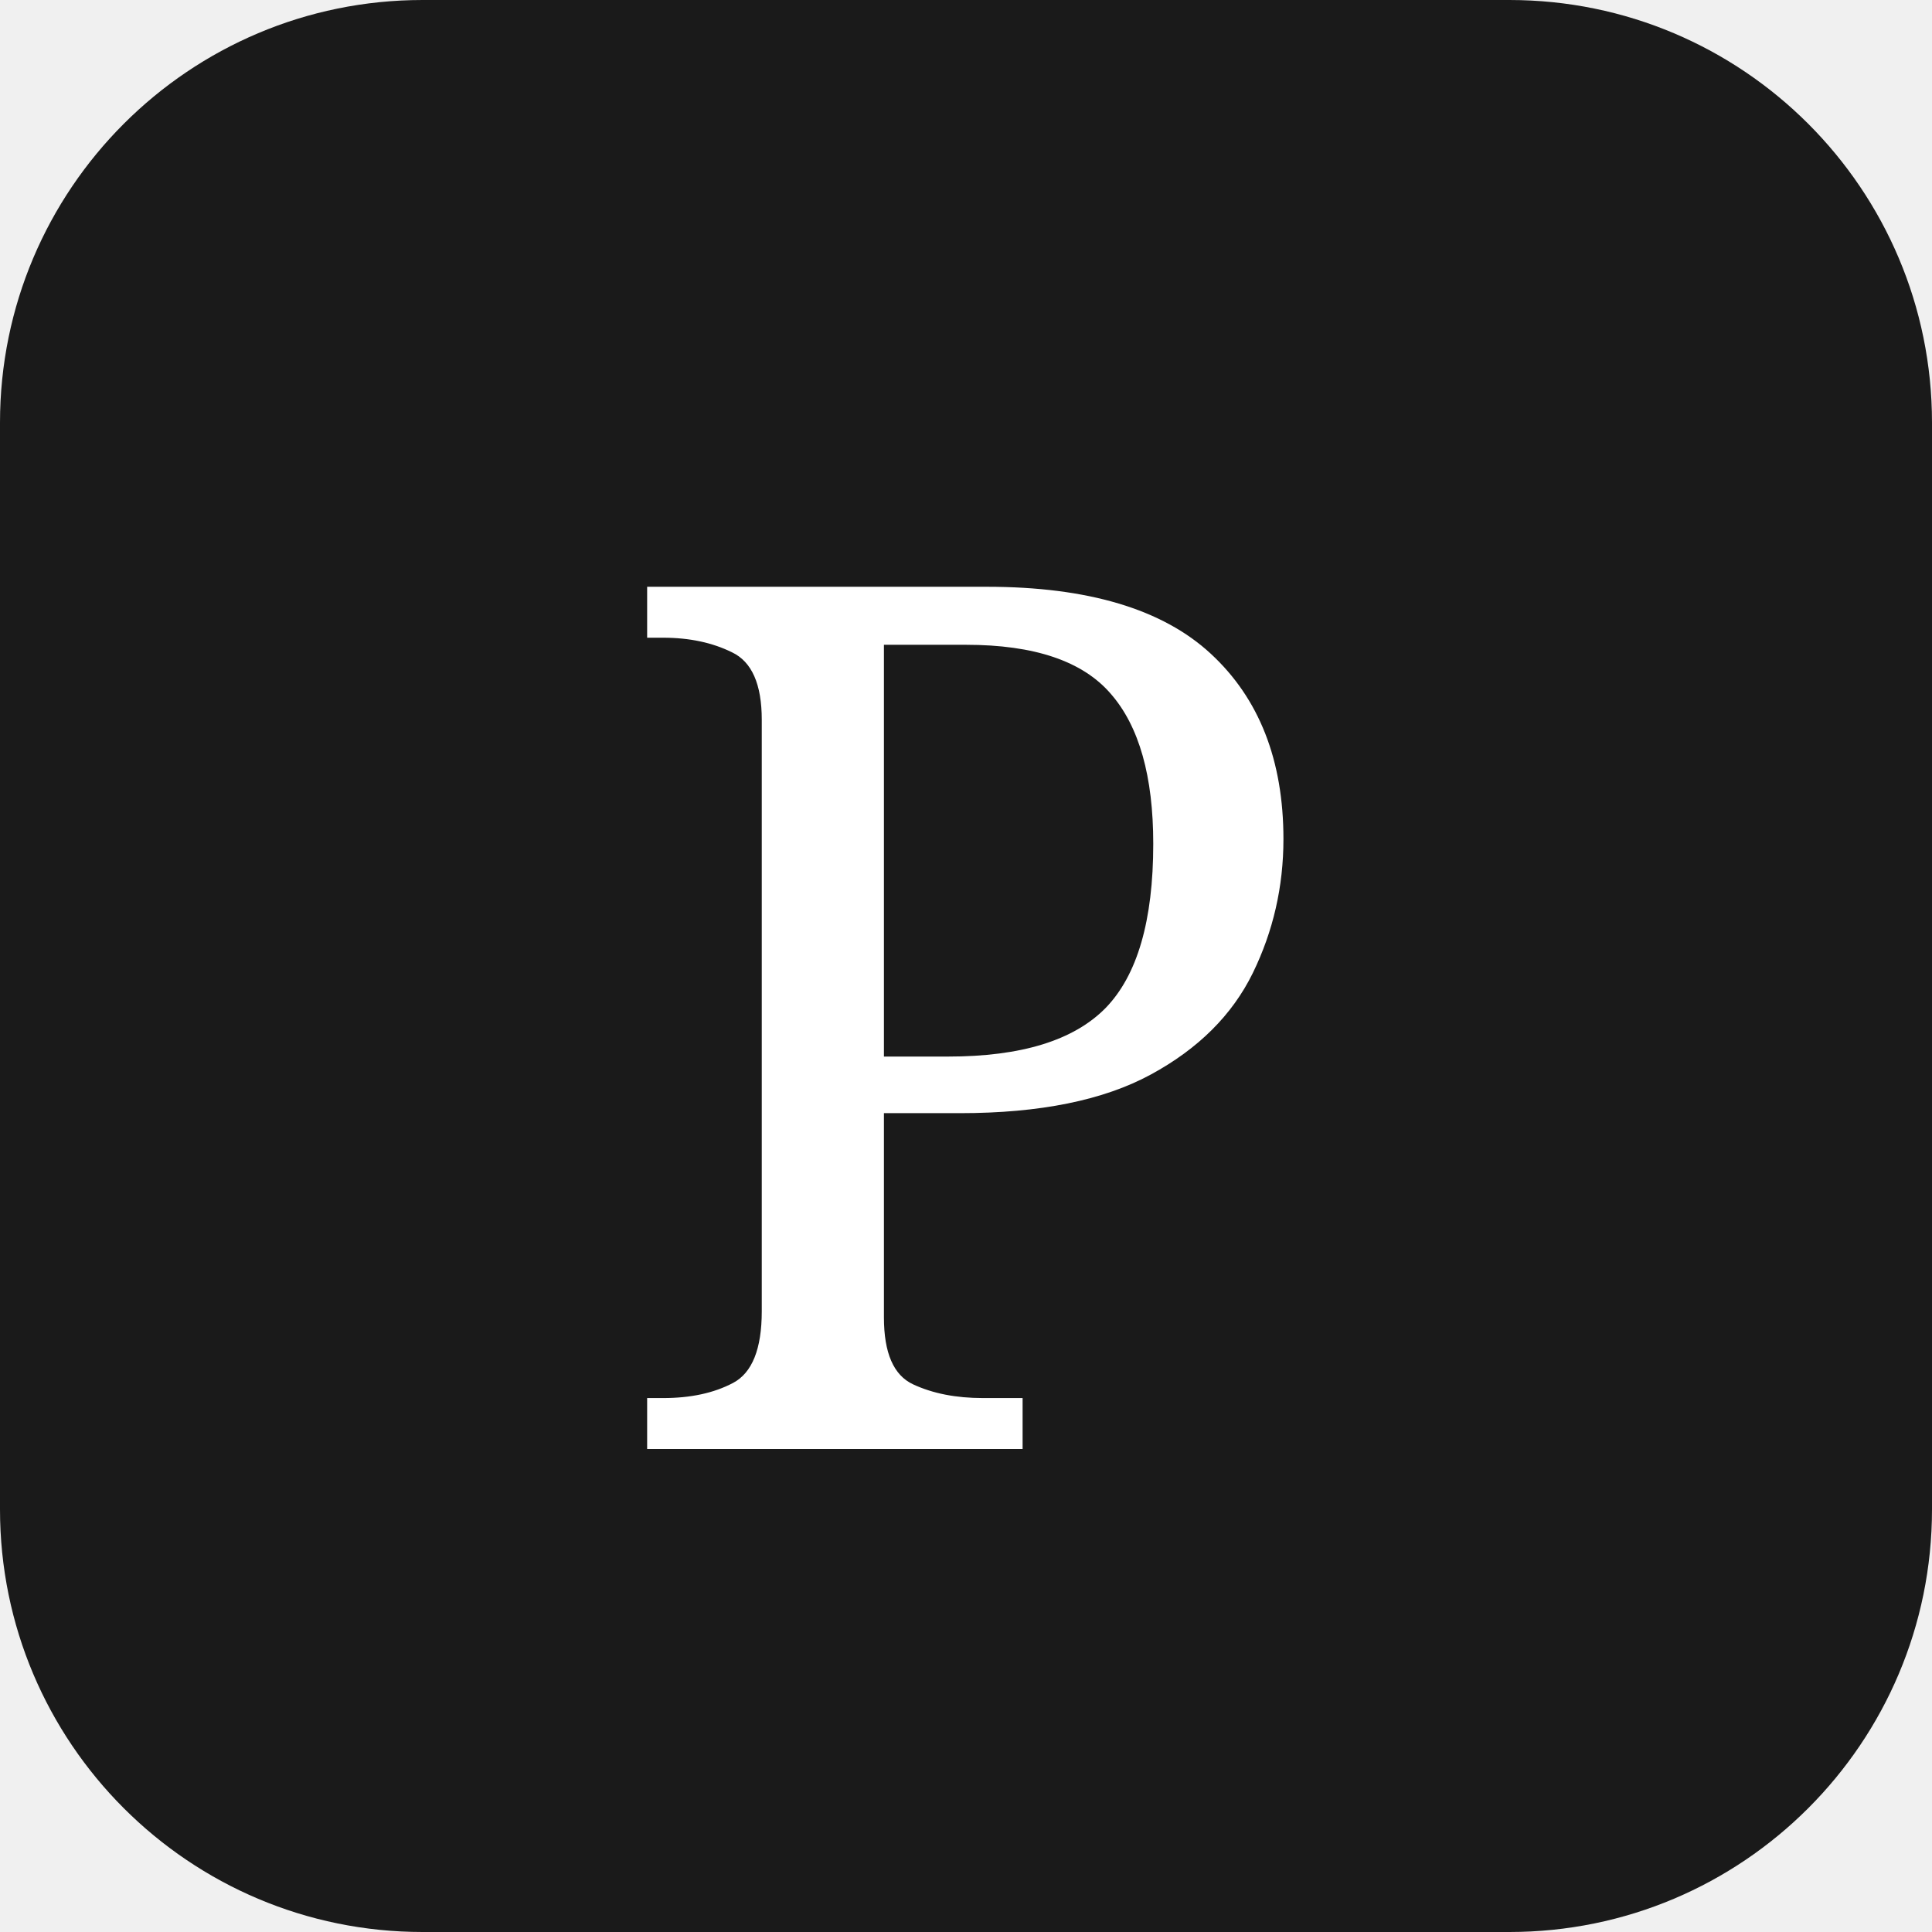
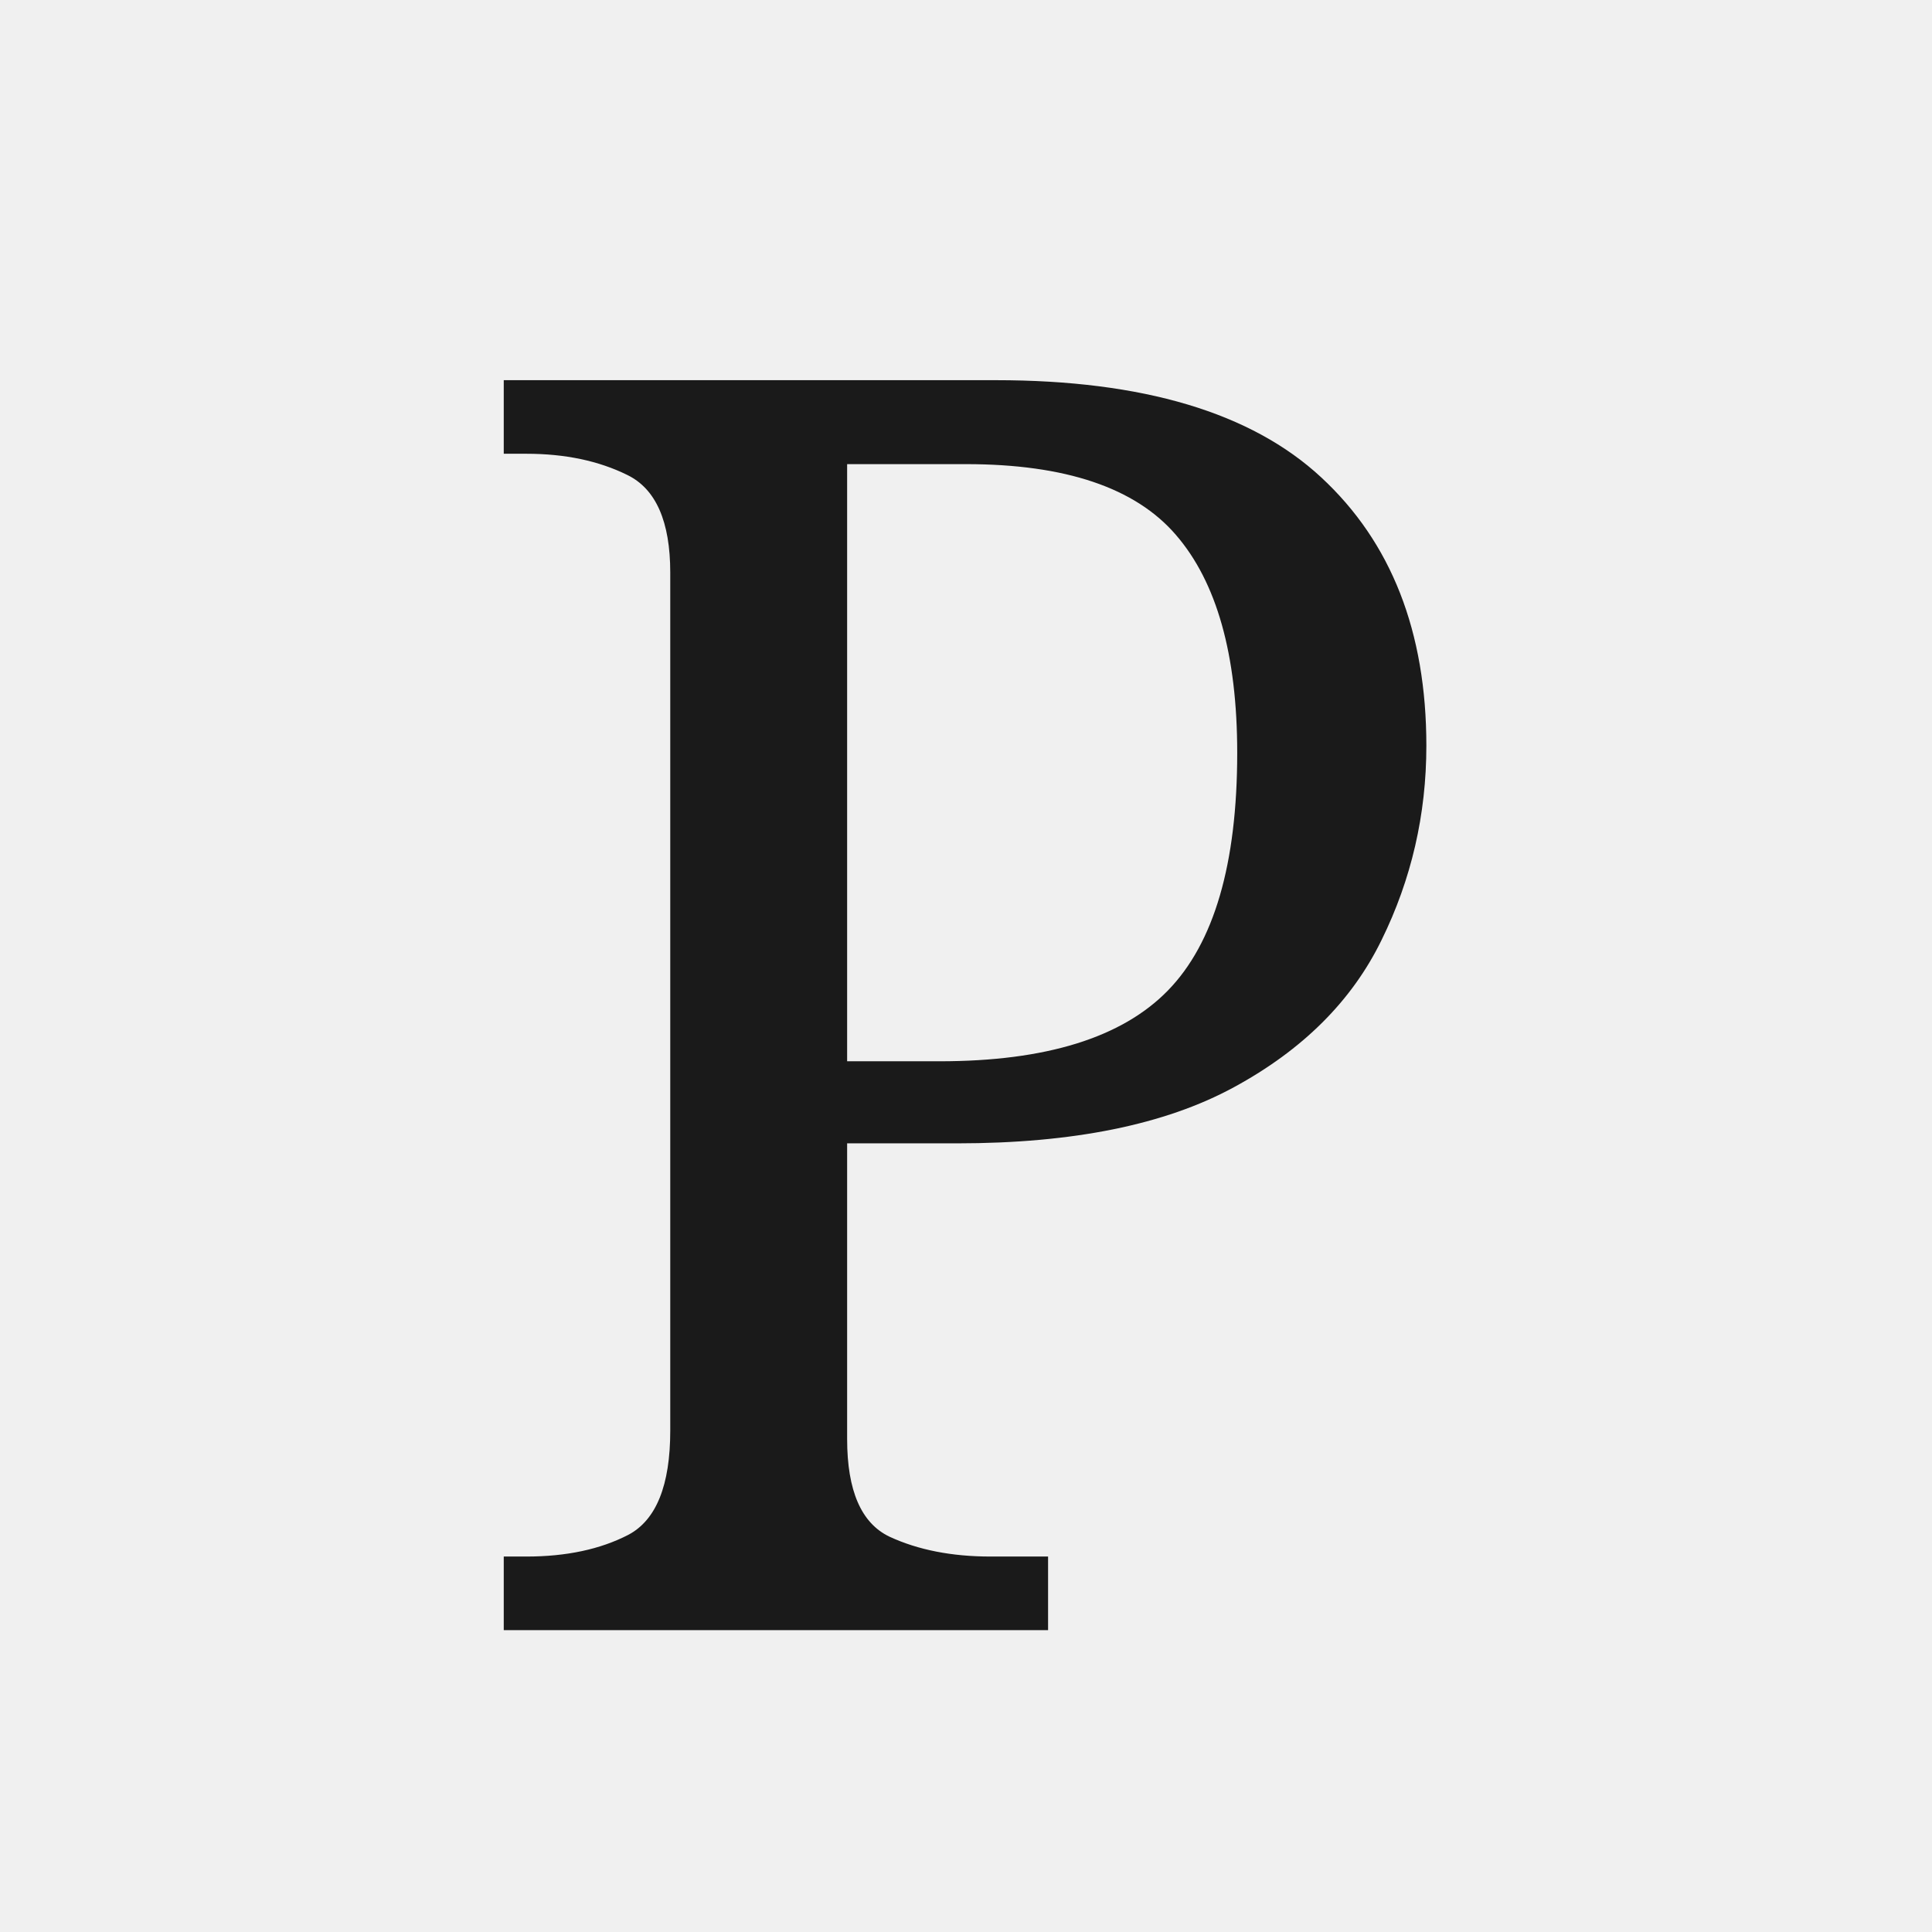
<svg xmlns="http://www.w3.org/2000/svg" viewBox="0 0 64 64">
-   <rect width="64" height="64" rx="14" fill="#1a1a1a" />
-   <text x="32" y="48" font-family="Georgia, serif" font-size="40" font-weight="400" fill="#ffffff" text-anchor="middle" letter-spacing="-2">P</text>
+   <text x="32" y="54" font-family="'Playfair Display', Georgia, serif" font-size="58" font-weight="400" fill="#1a1a1a" text-anchor="middle">P</text>
</svg>
